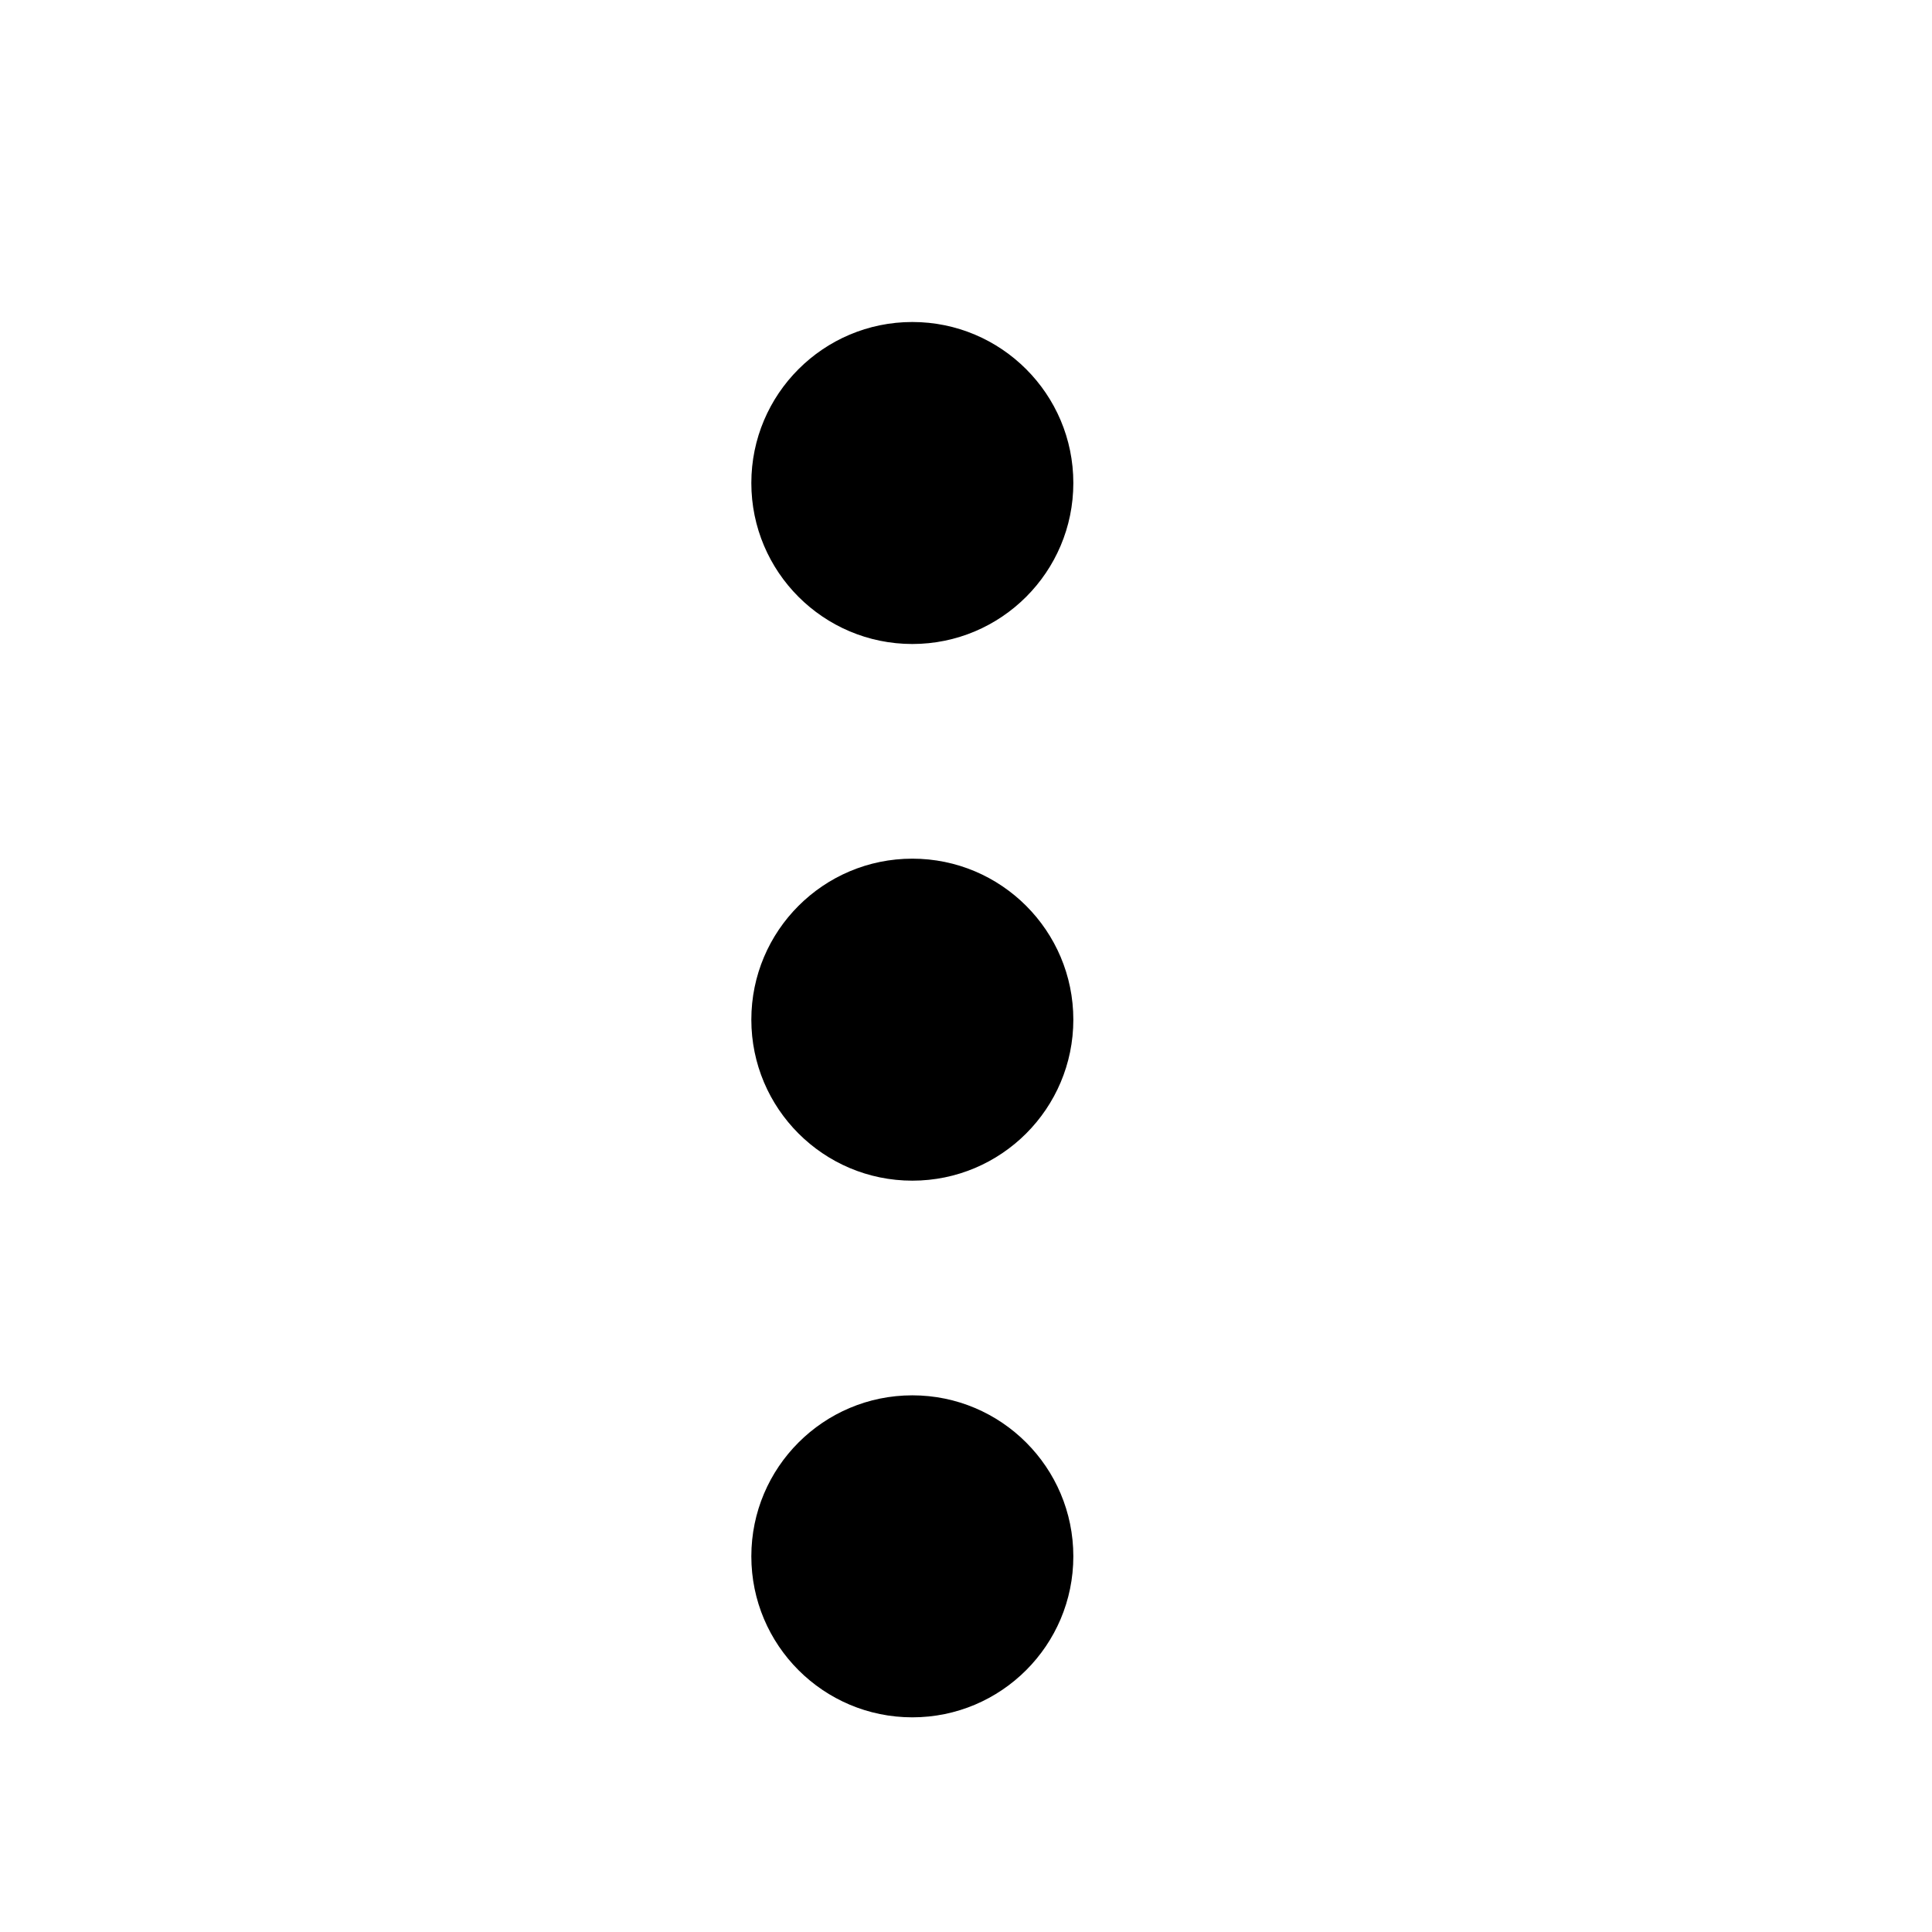
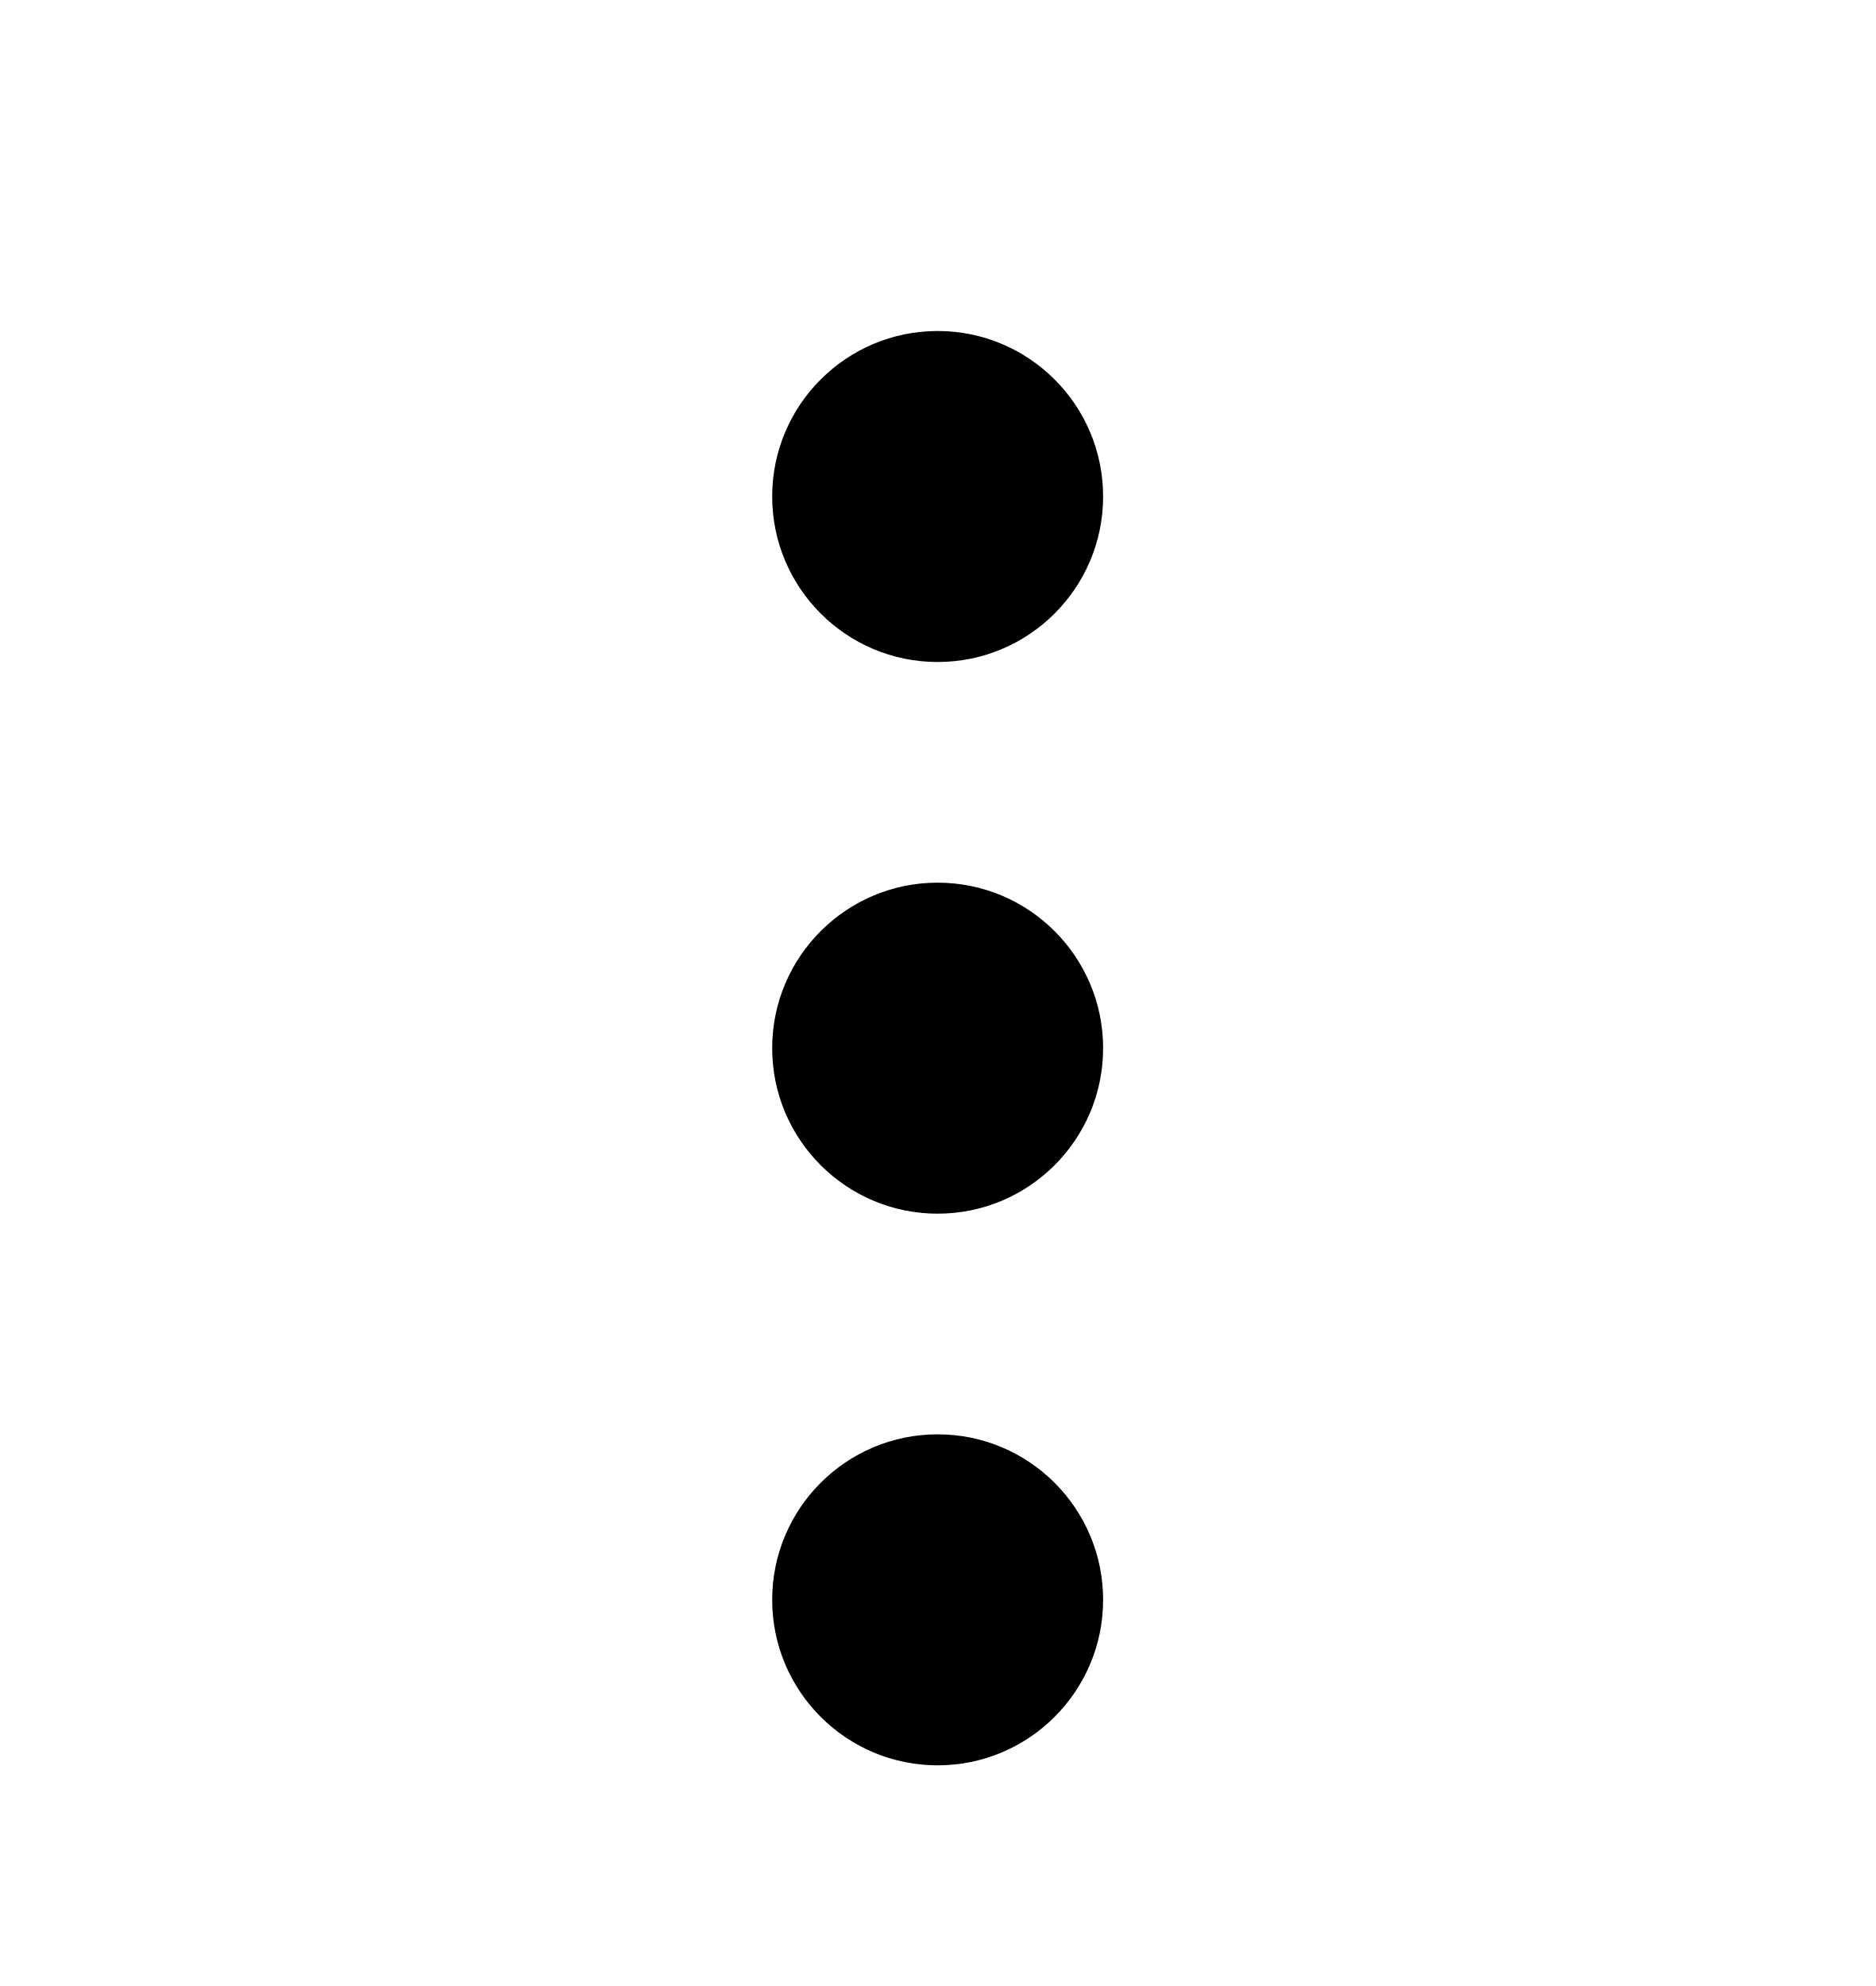
- <svg xmlns="http://www.w3.org/2000/svg" width="18" height="18" viewBox="0 0 18 18" fill="none">
+ <svg xmlns="http://www.w3.org/2000/svg" width="17" height="18" viewBox="0 0 17 18" fill="none">
  <path fill-rule="evenodd" clip-rule="evenodd" d="M7 4.5C7 3.672 7.672 3 8.5 3C9.328 3 10 3.672 10 4.5C10 5.328 9.328 6 8.5 6C7.672 6 7 5.328 7 4.5ZM7 9.5C7 8.672 7.672 8 8.5 8C9.328 8 10 8.672 10 9.5C10 10.328 9.328 11 8.5 11C7.672 11 7 10.328 7 9.5ZM8.5 13C7.672 13 7 13.672 7 14.5C7 15.328 7.672 16 8.5 16C9.328 16 10 15.328 10 14.5C10 13.672 9.328 13 8.5 13Z" fill="black" />
</svg>
